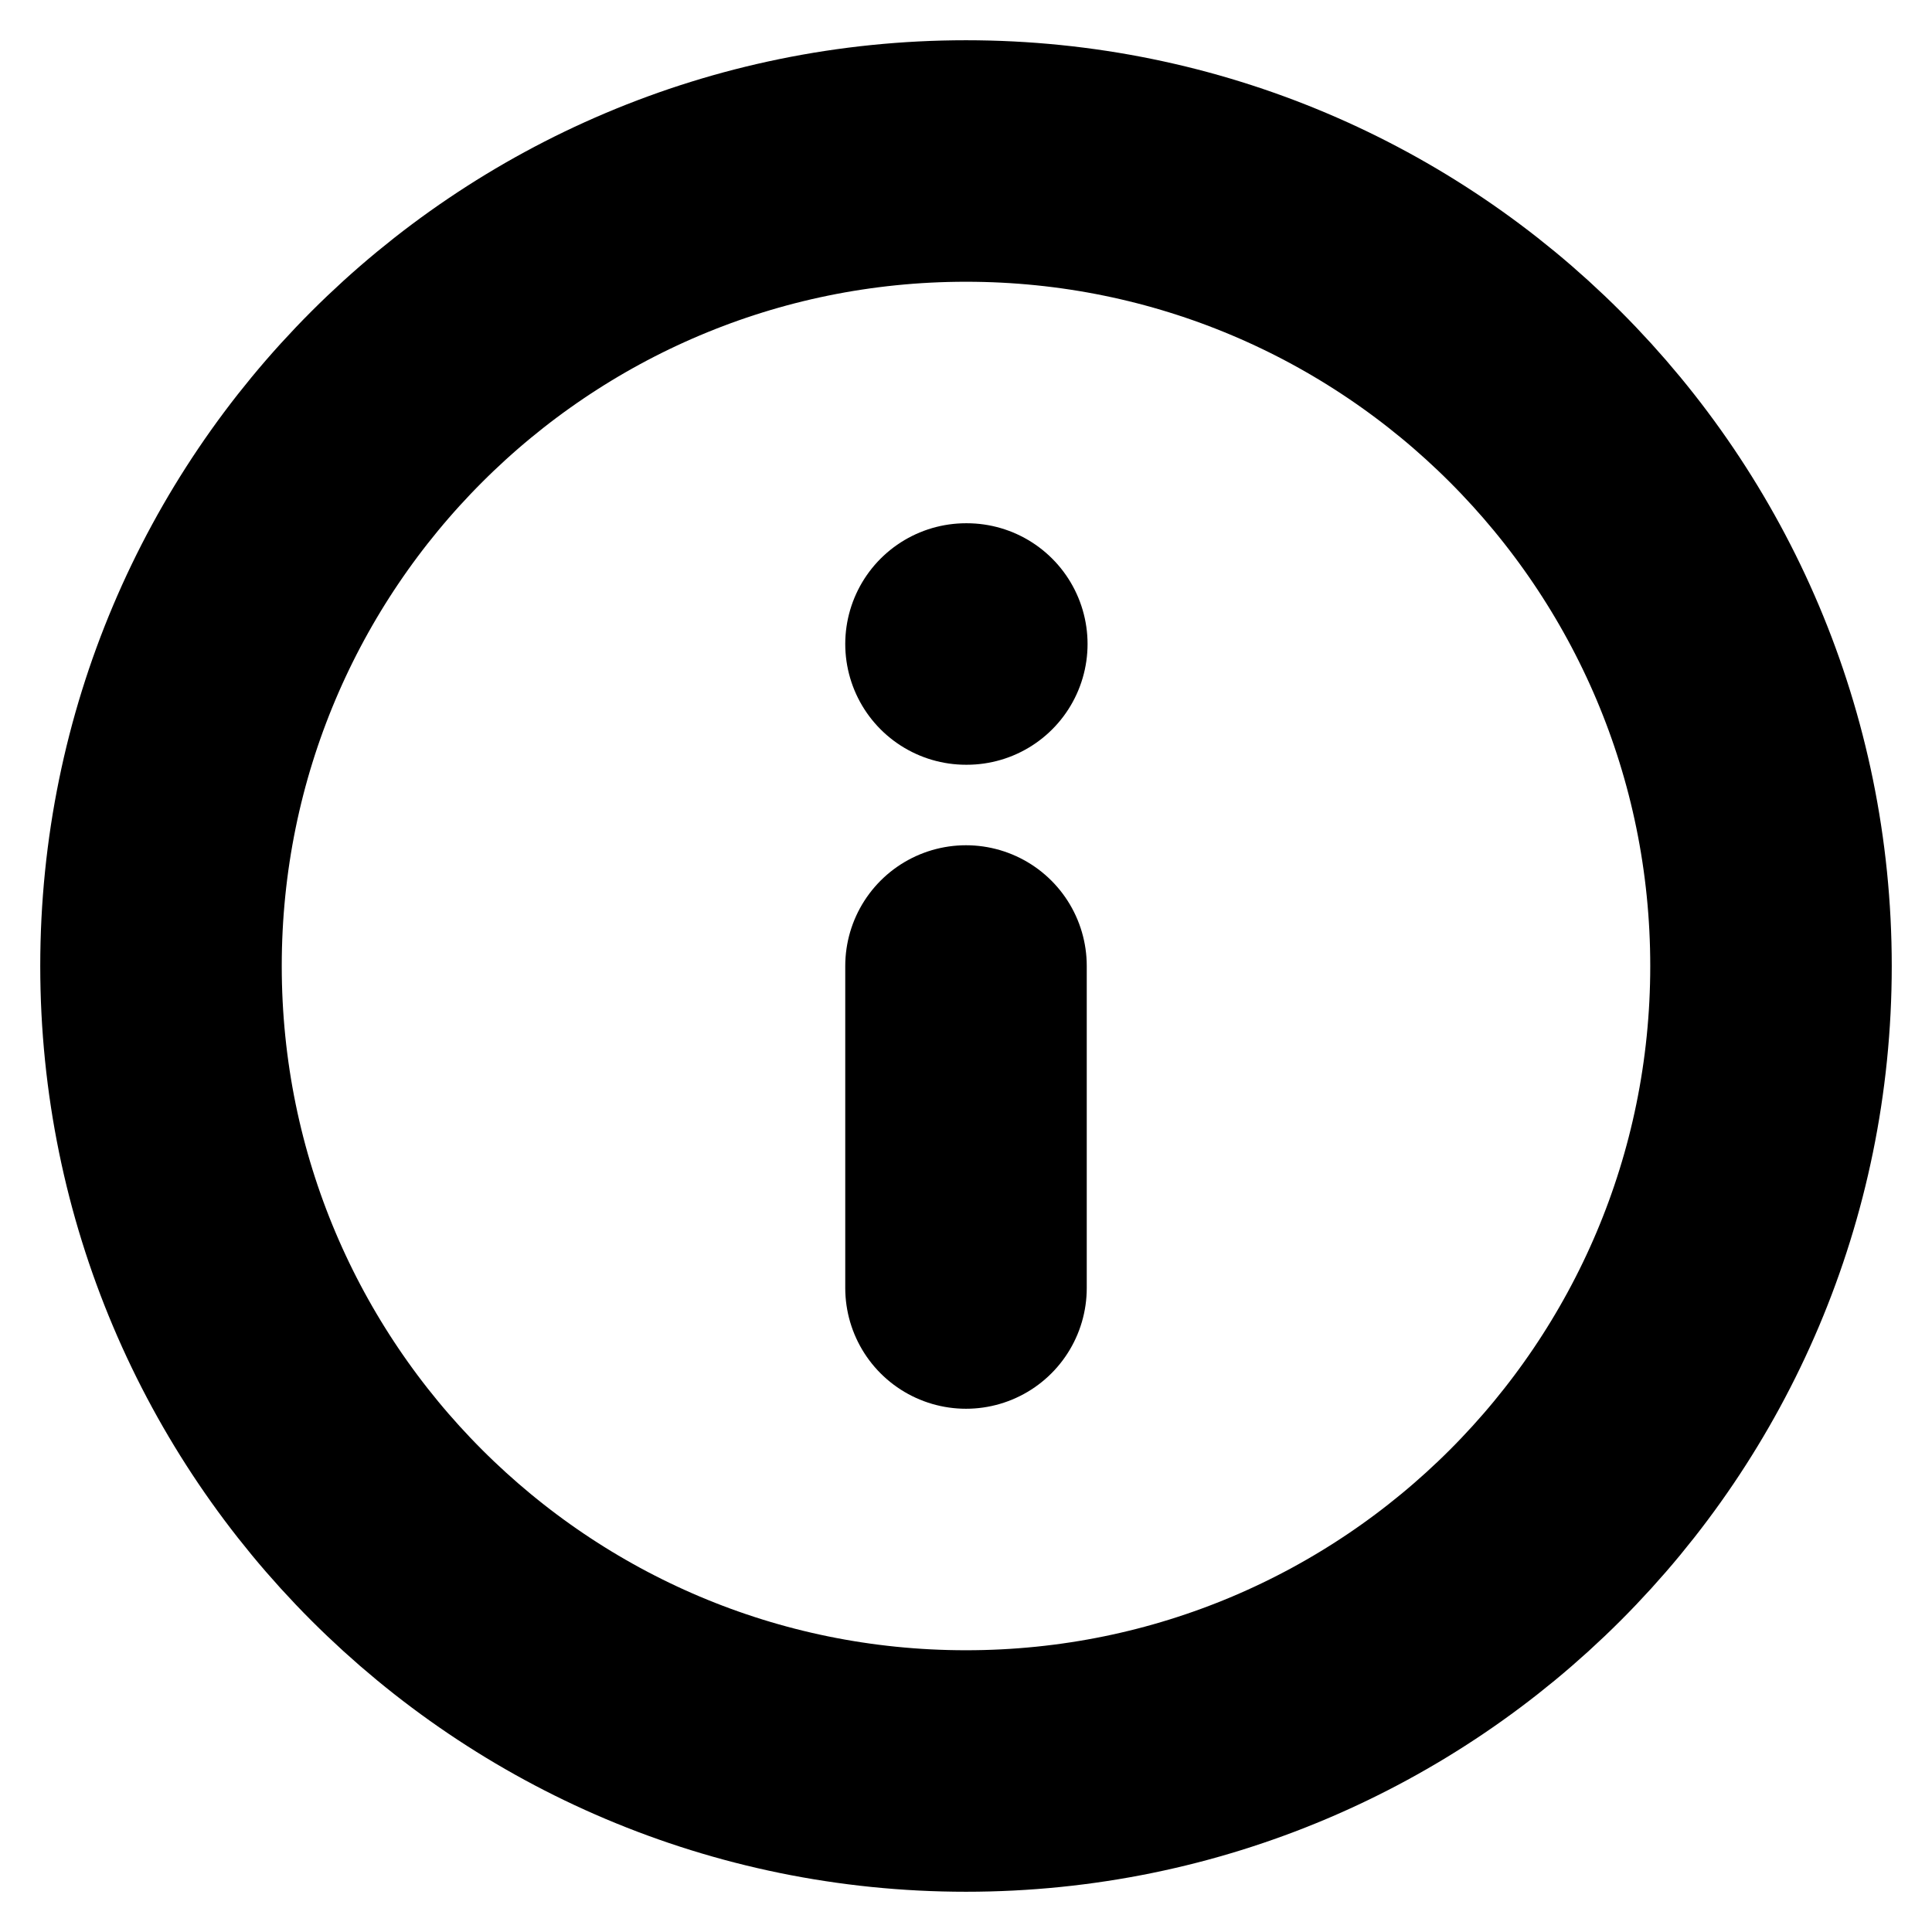
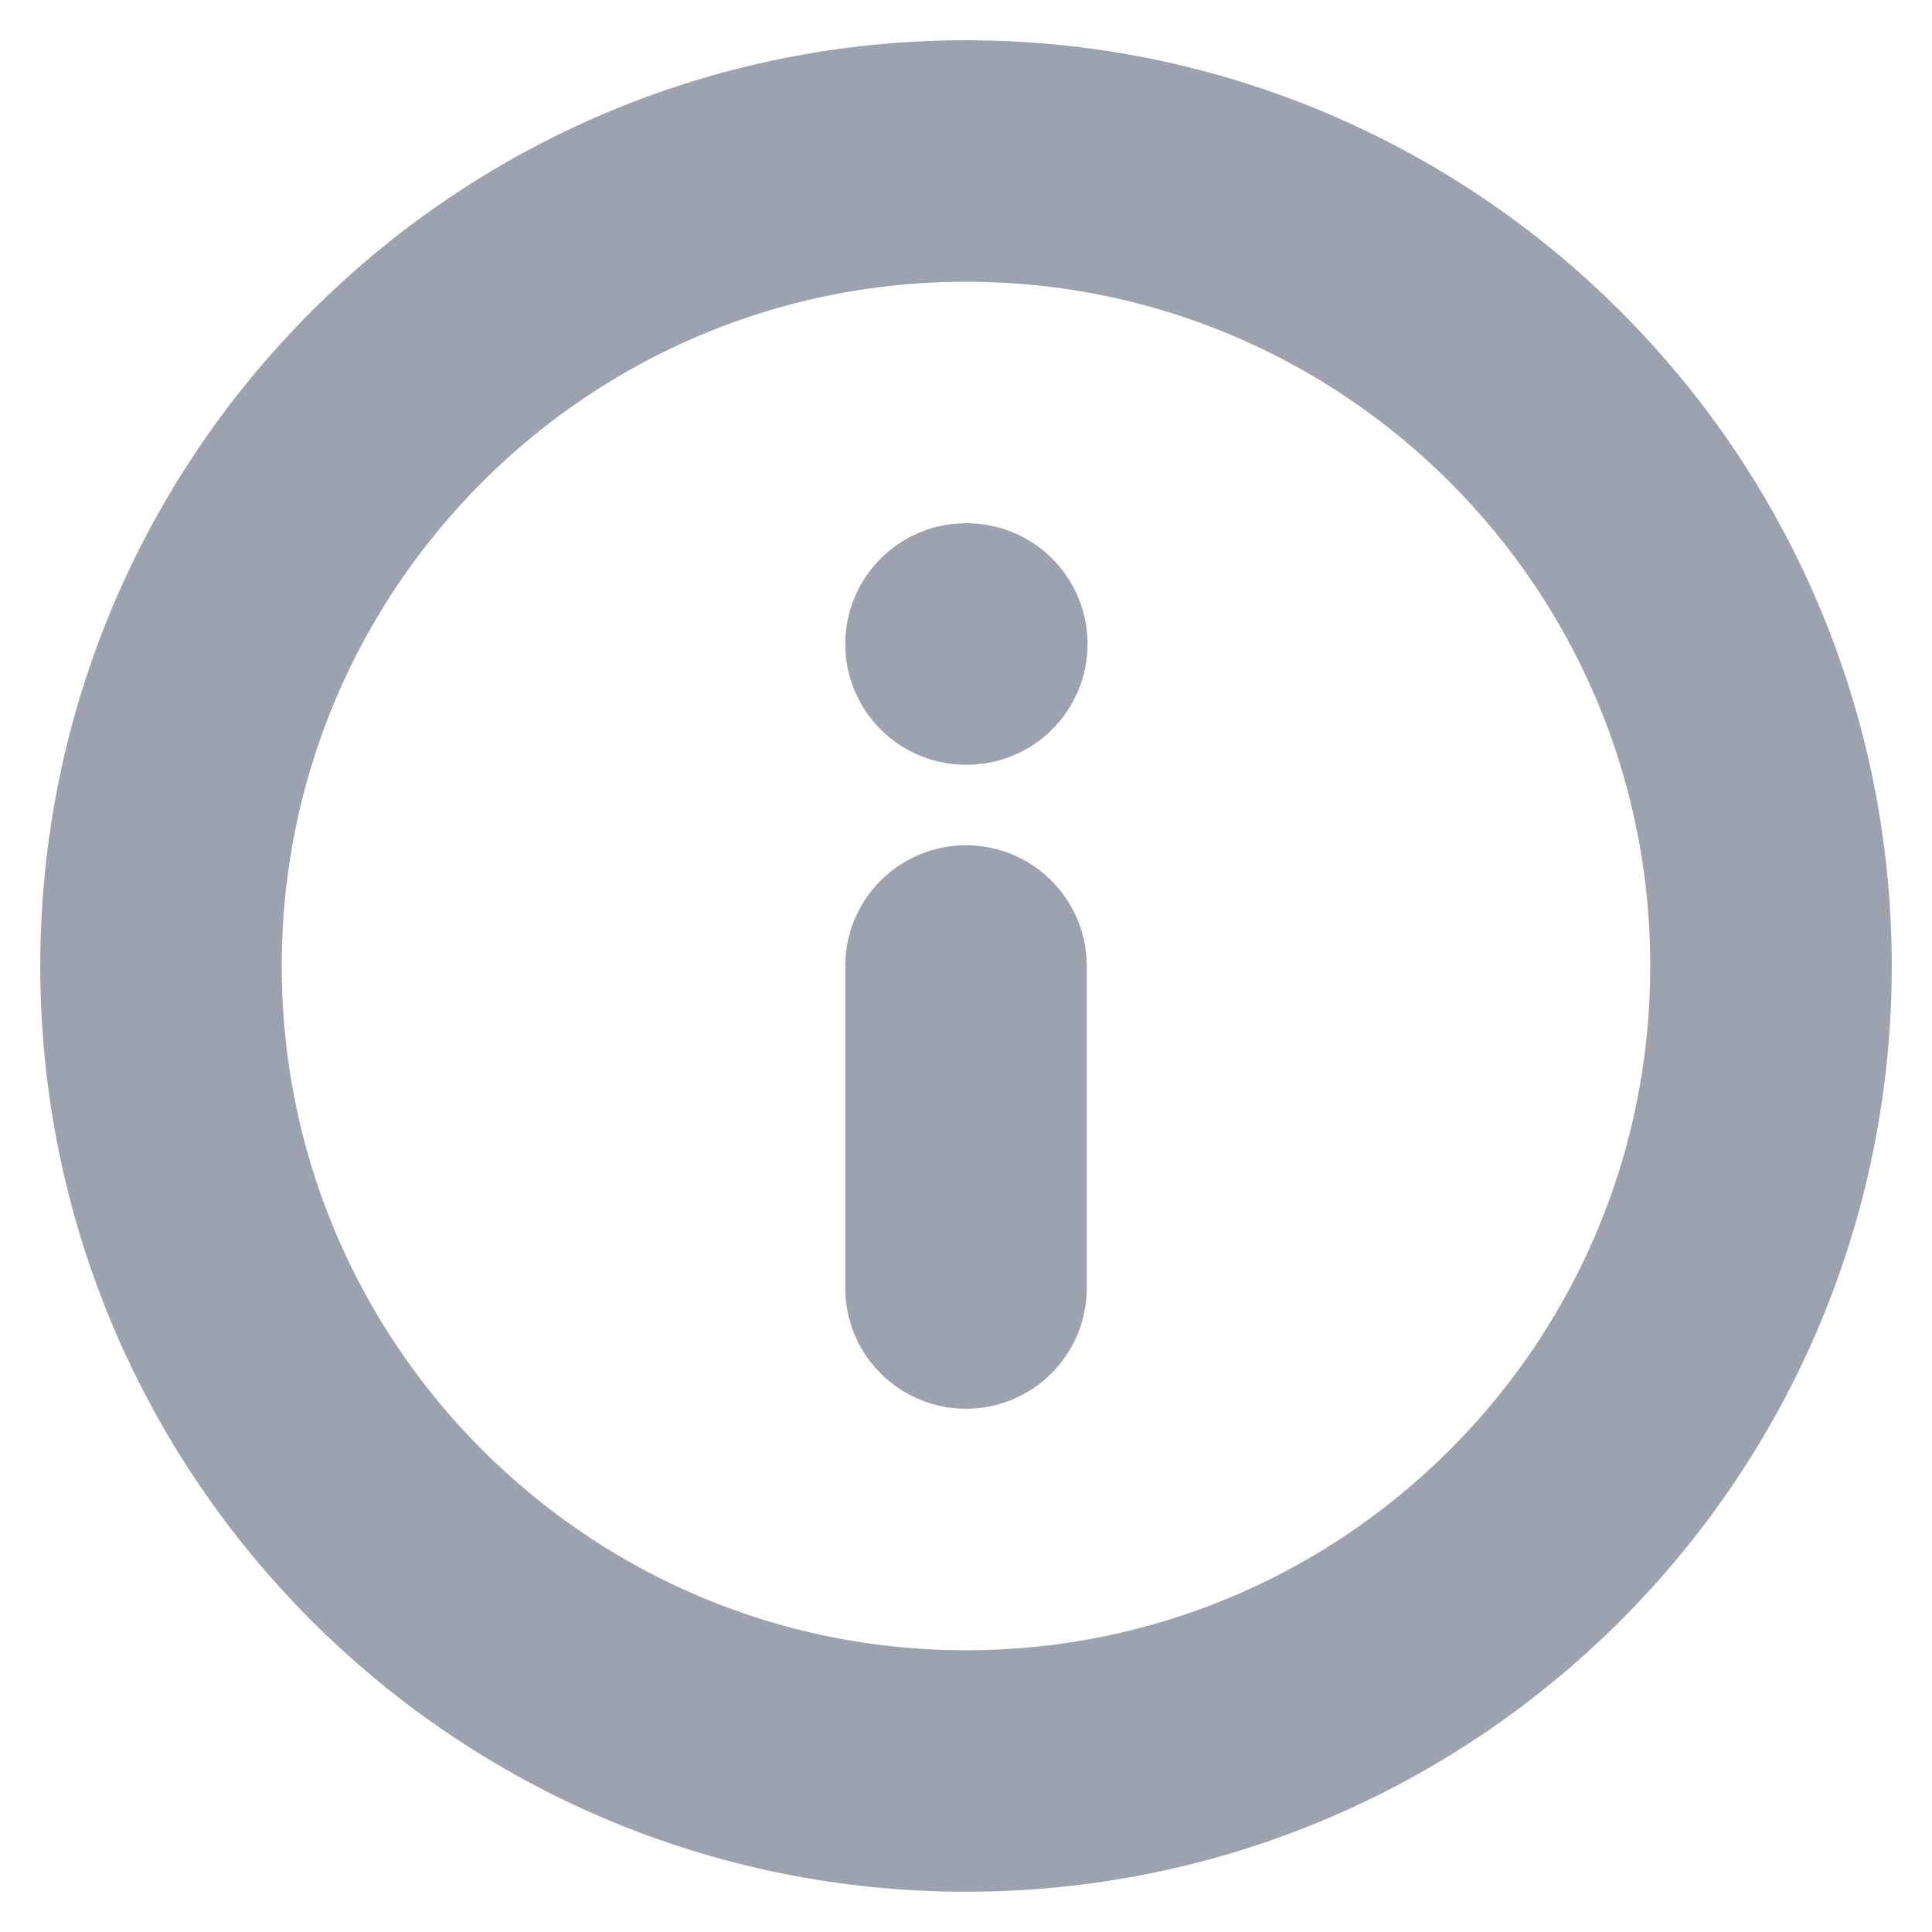
- <svg xmlns="http://www.w3.org/2000/svg" viewBox="0 0 24 24" fill="none" stroke="black" stroke-width="3" stroke-linecap="round" stroke-linejoin="round" class="feather feather-info" width="24" height="24">
+ <svg xmlns="http://www.w3.org/2000/svg" viewBox="0 0 24 24" fill="none" stroke="#9ca3af" stroke-width="3" stroke-linecap="round" stroke-linejoin="round" class="feather feather-info" width="24" height="24">
  <circle cx="12" cy="12" r="10" />
  <line x1="12" y1="16" x2="12" y2="12" />
  <line x1="12" y1="8" x2="12.01" y2="8" />
</svg>
